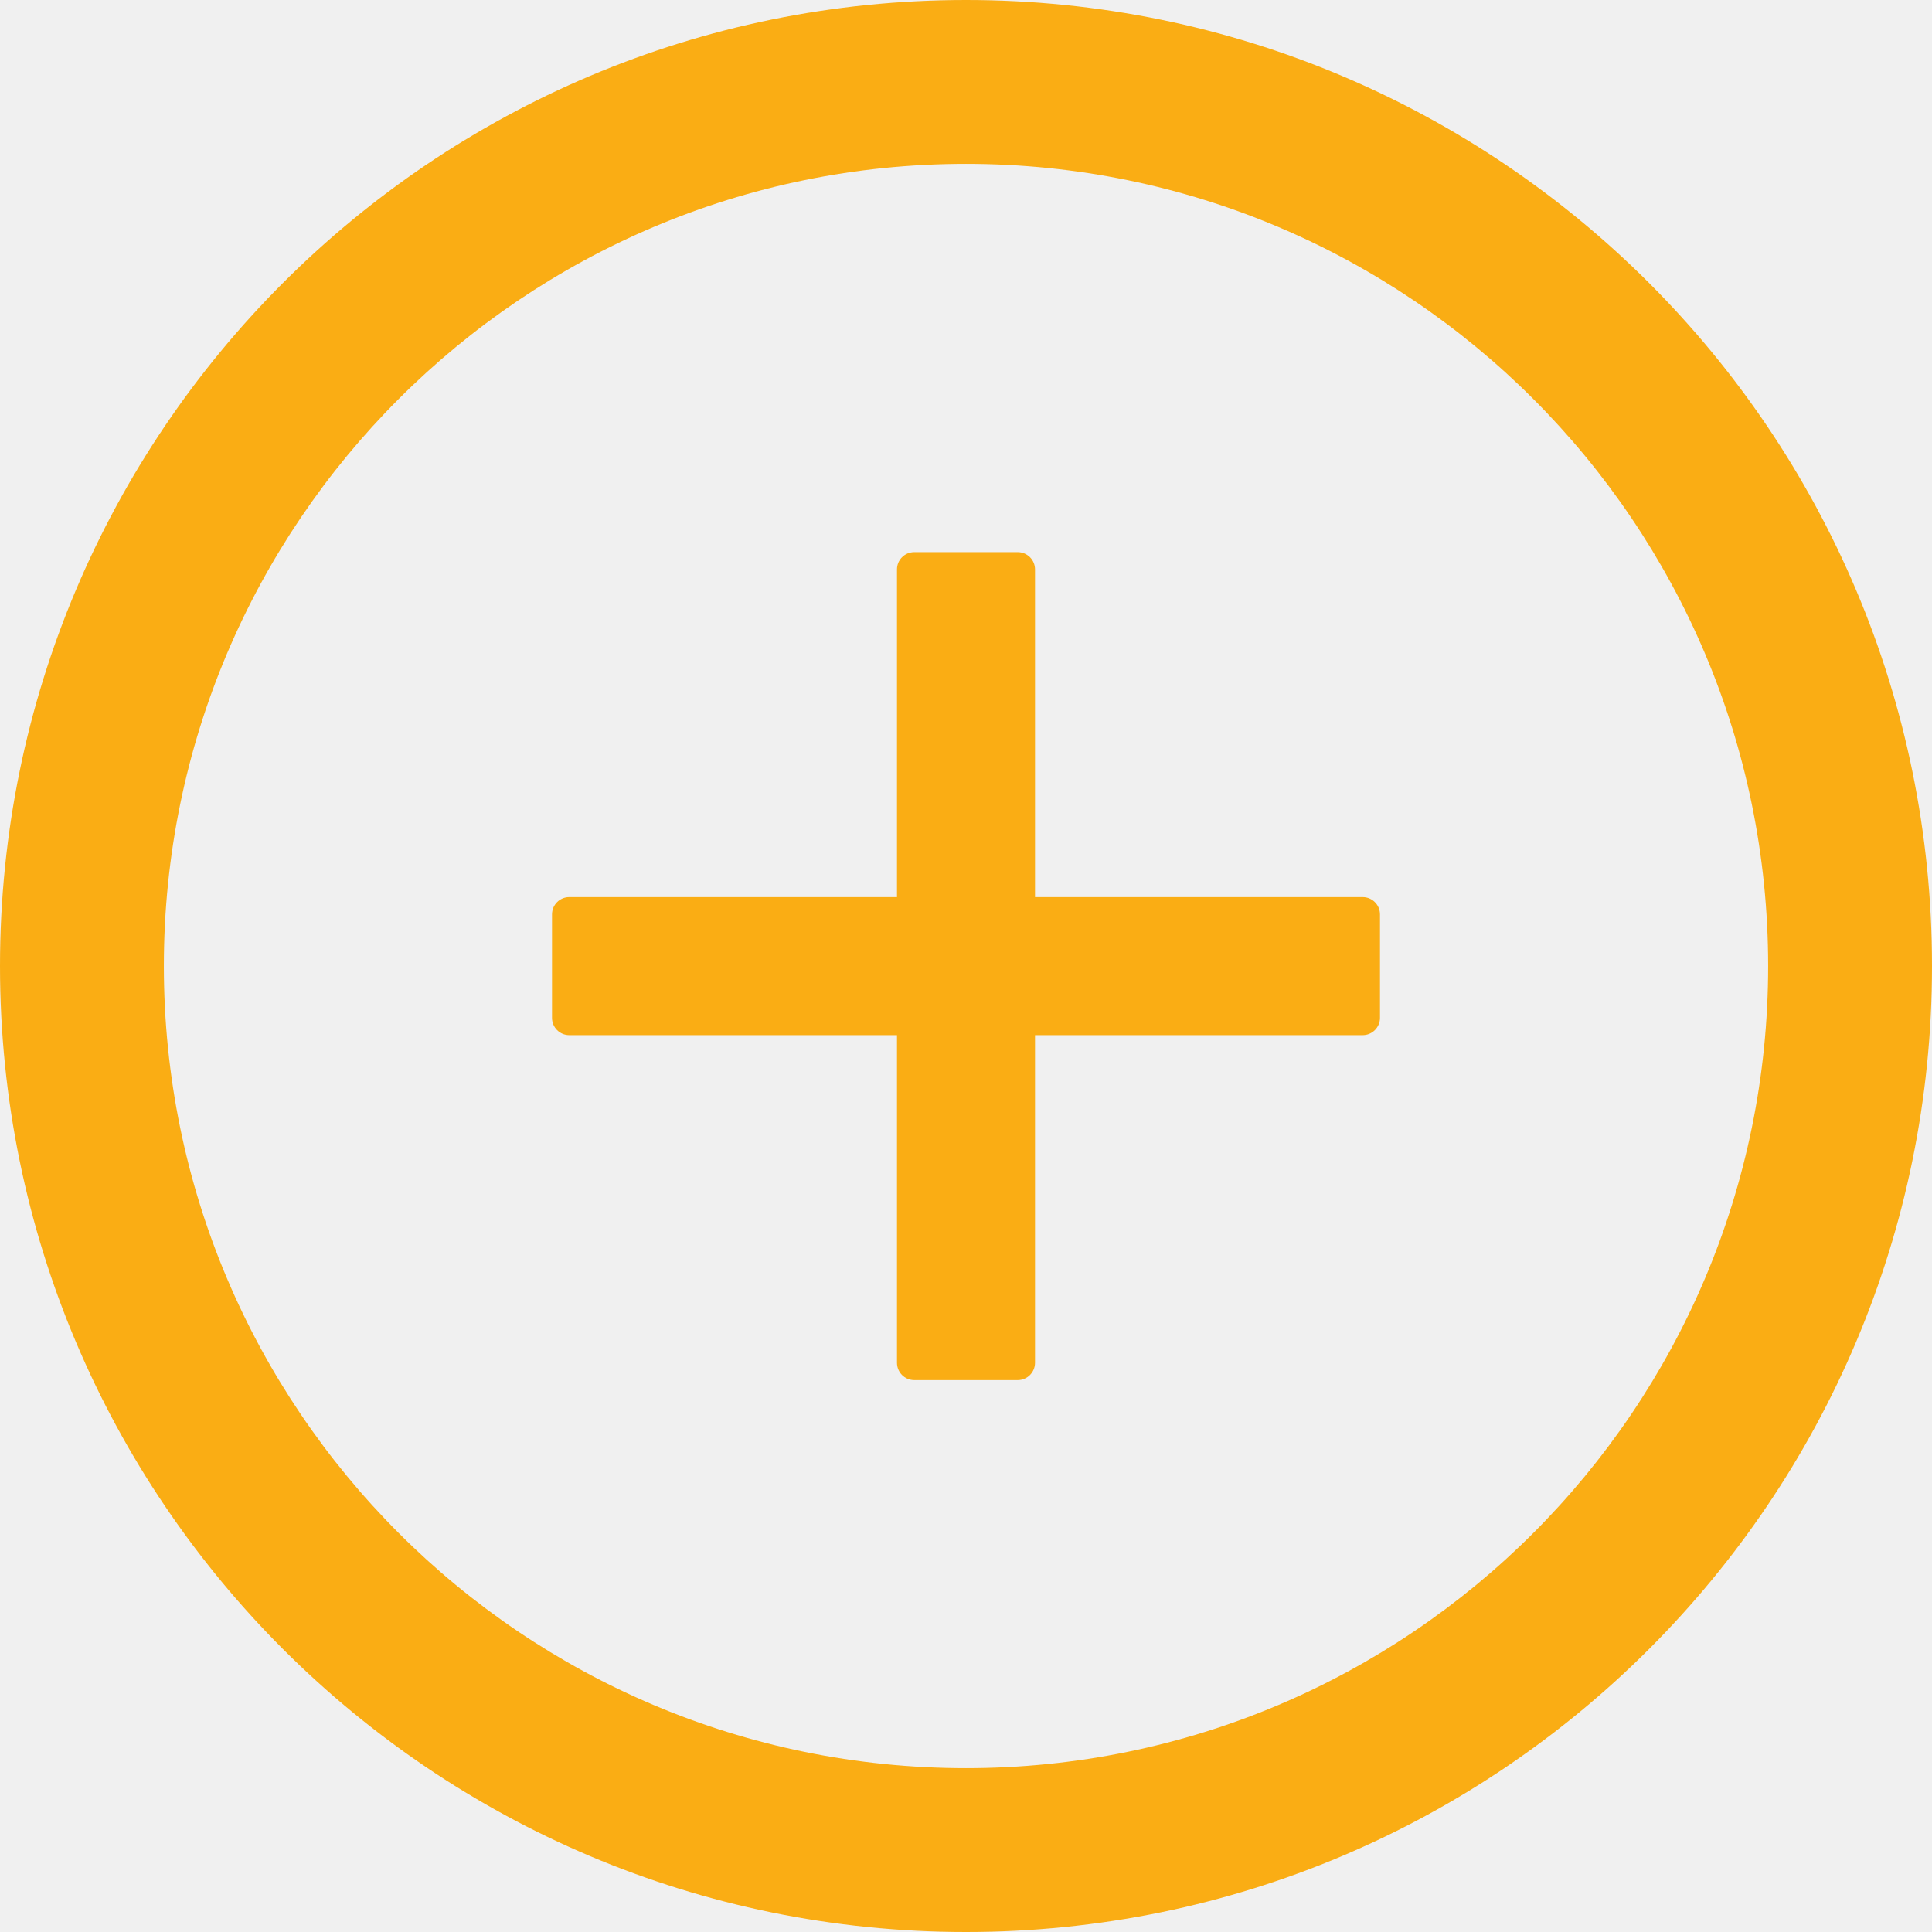
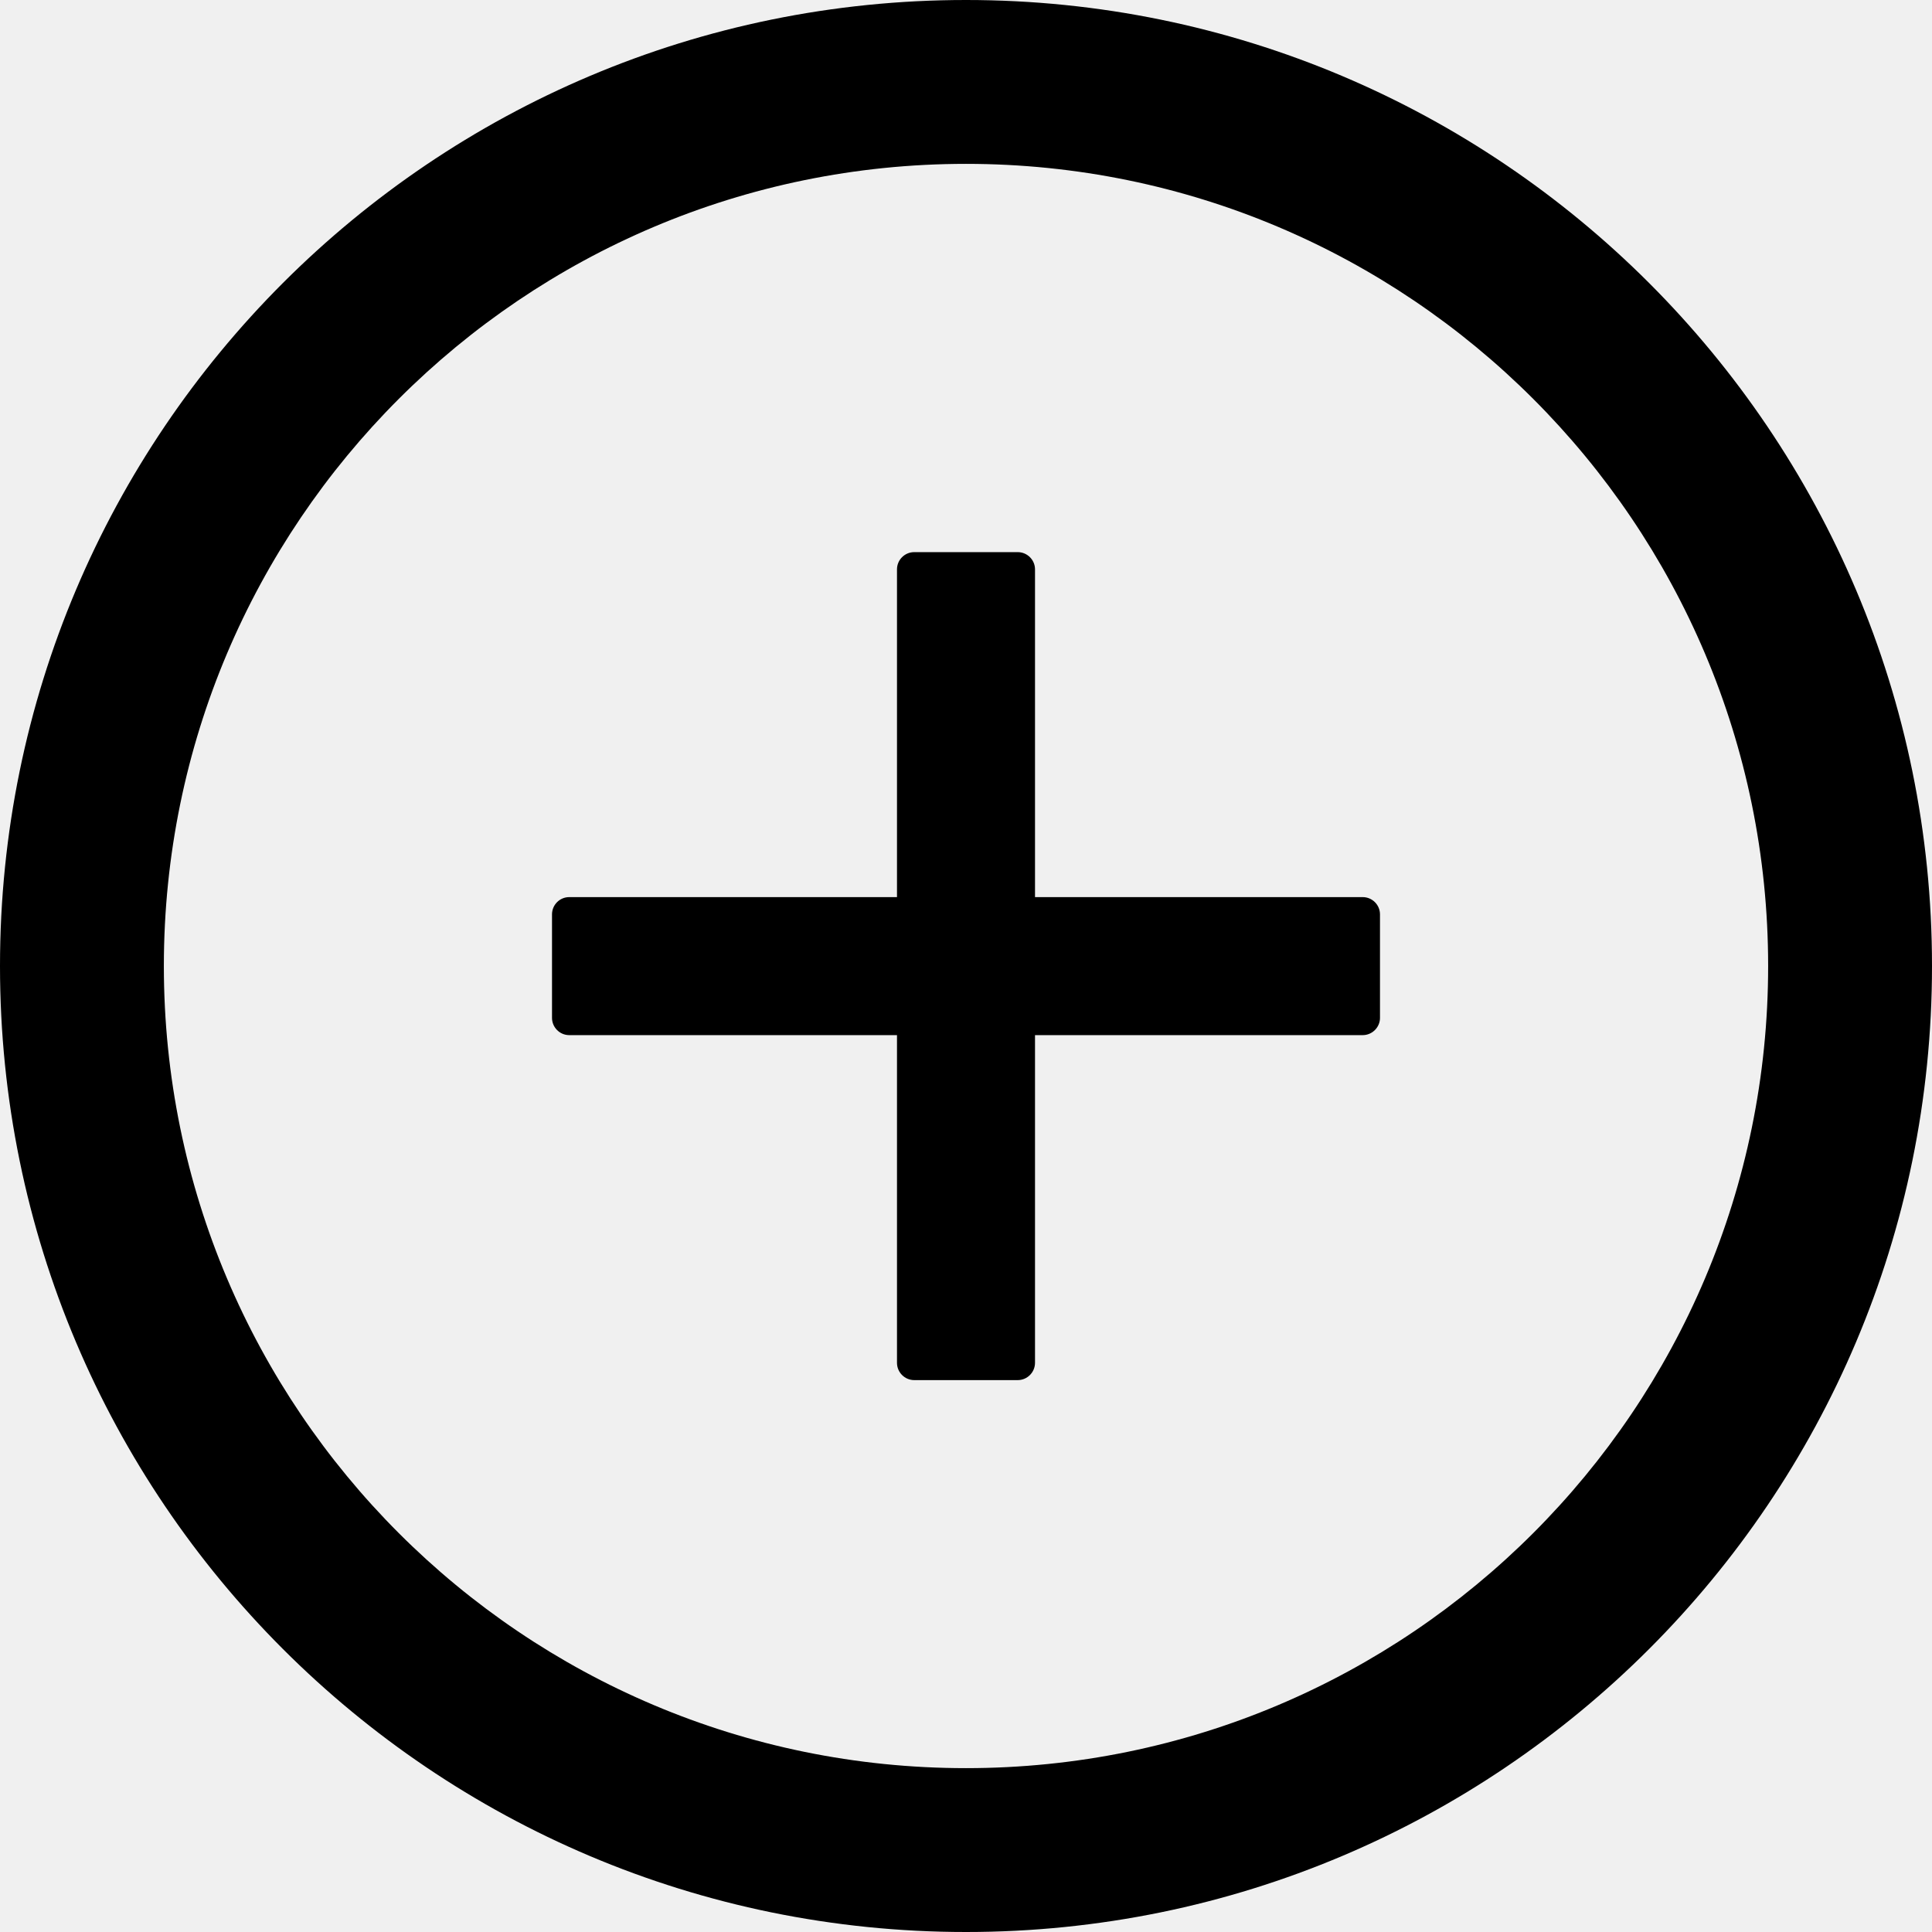
<svg xmlns="http://www.w3.org/2000/svg" width="32" height="32" viewBox="0 0 32 32" fill="none">
  <g clip-path="url(#clip0)">
-     <path d="M22.571 14.859H17.143V9.43C17.143 9.273 17.014 9.145 16.857 9.145H15.143C14.985 9.145 14.857 9.273 14.857 9.43V14.859H9.428C9.271 14.859 9.143 14.987 9.143 15.145V16.859C9.143 17.016 9.271 17.145 9.428 17.145H14.857V22.573C14.857 22.73 14.985 22.859 15.143 22.859H16.857C17.014 22.859 17.143 22.73 17.143 22.573V17.145H22.571C22.728 17.145 22.857 17.016 22.857 16.859V15.145C22.857 14.987 22.728 14.859 22.571 14.859Z" fill="#FAAD14" />
-     <path d="M16 0C7.164 0 0 7.164 0 16C0 24.836 7.164 32 16 32C24.836 32 32 24.836 32 16C32 7.164 24.836 0 16 0ZM16 29.286C8.664 29.286 2.714 23.336 2.714 16C2.714 8.664 8.664 2.714 16 2.714C23.336 2.714 29.286 8.664 29.286 16C29.286 23.336 23.336 29.286 16 29.286Z" fill="#FAAD14" />
+     <path d="M22.571 14.859H17.143V9.43C17.143 9.273 17.014 9.145 16.857 9.145H15.143C14.985 9.145 14.857 9.273 14.857 9.43V14.859H9.428C9.271 14.859 9.143 14.987 9.143 15.145V16.859C9.143 17.016 9.271 17.145 9.428 17.145H14.857V22.573C14.857 22.73 14.985 22.859 15.143 22.859H16.857C17.014 22.859 17.143 22.73 17.143 22.573V17.145H22.571C22.728 17.145 22.857 17.016 22.857 16.859V15.145C22.857 14.987 22.728 14.859 22.571 14.859Z" fill="#000000" />
+     <path d="M16 0C7.164 0 0 7.164 0 16C0 24.836 7.164 32 16 32C24.836 32 32 24.836 32 16C32 7.164 24.836 0 16 0ZM16 29.286C8.664 29.286 2.714 23.336 2.714 16C2.714 8.664 8.664 2.714 16 2.714C23.336 2.714 29.286 8.664 29.286 16C29.286 23.336 23.336 29.286 16 29.286Z" fill="#000000" />
  </g>
  <defs>
    <clipPath id="clip0">
      <rect width="32" height="32" fill="white" />
    </clipPath>
  </defs>
</svg>
